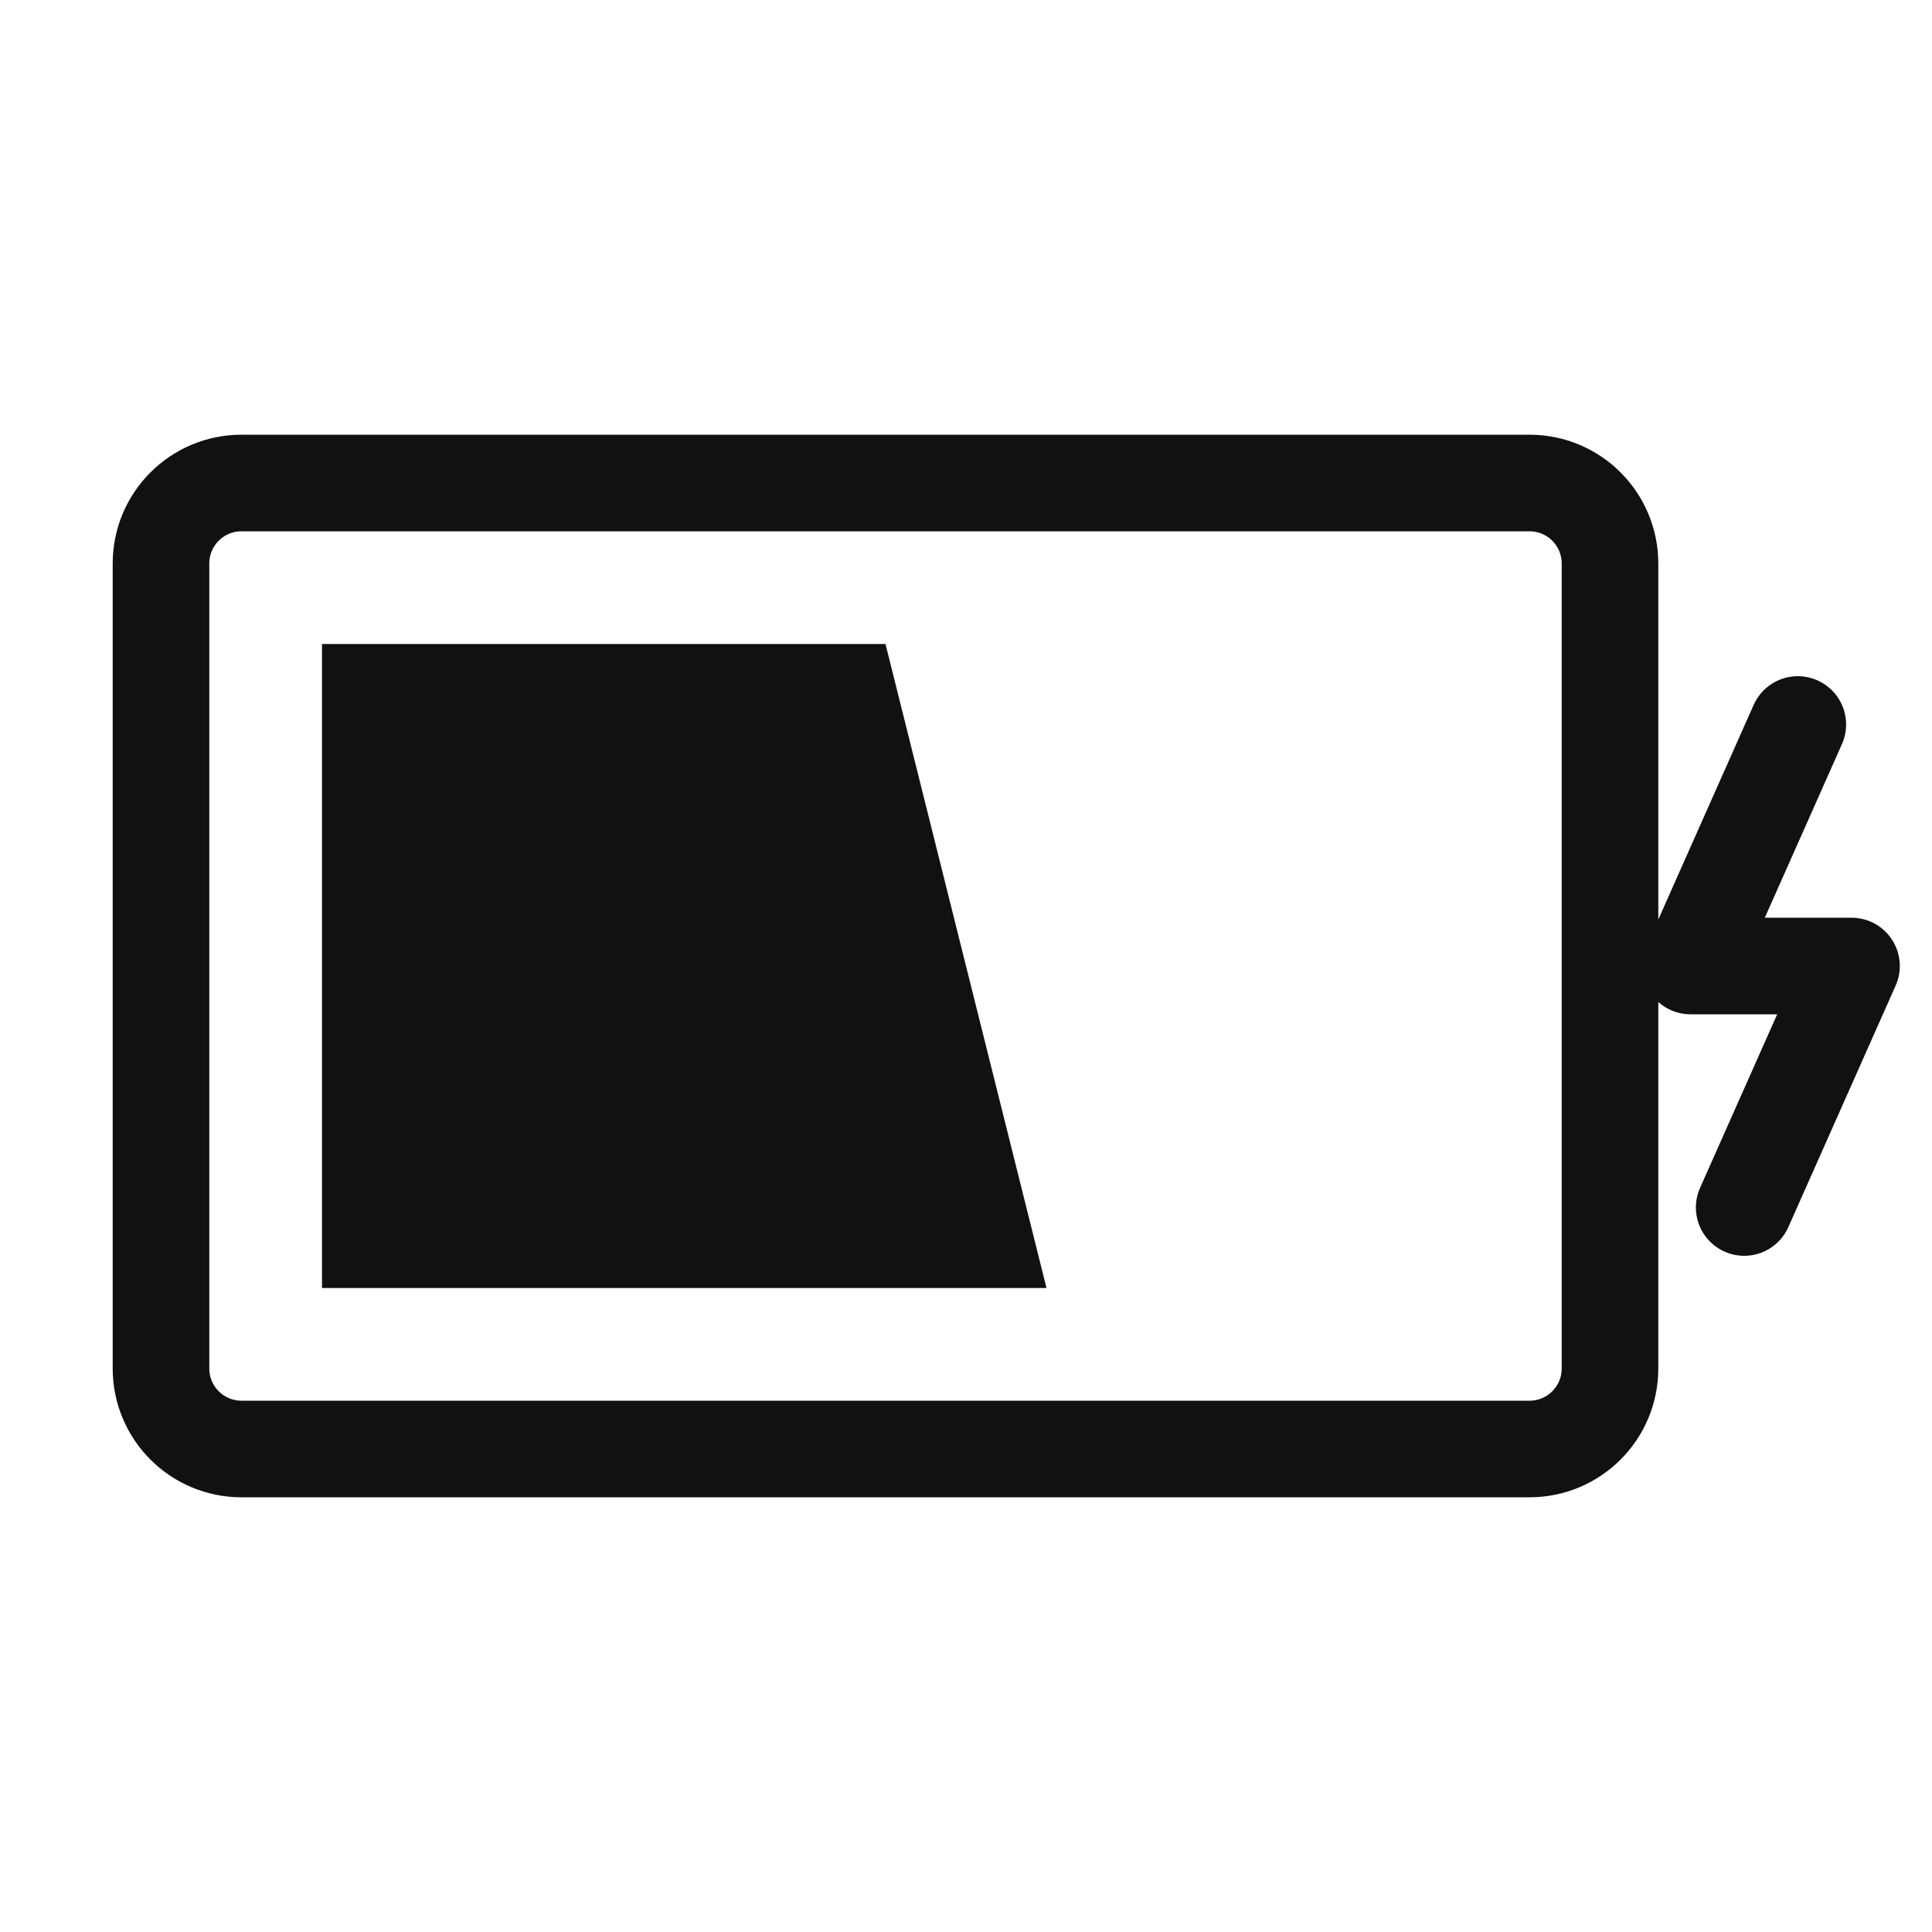
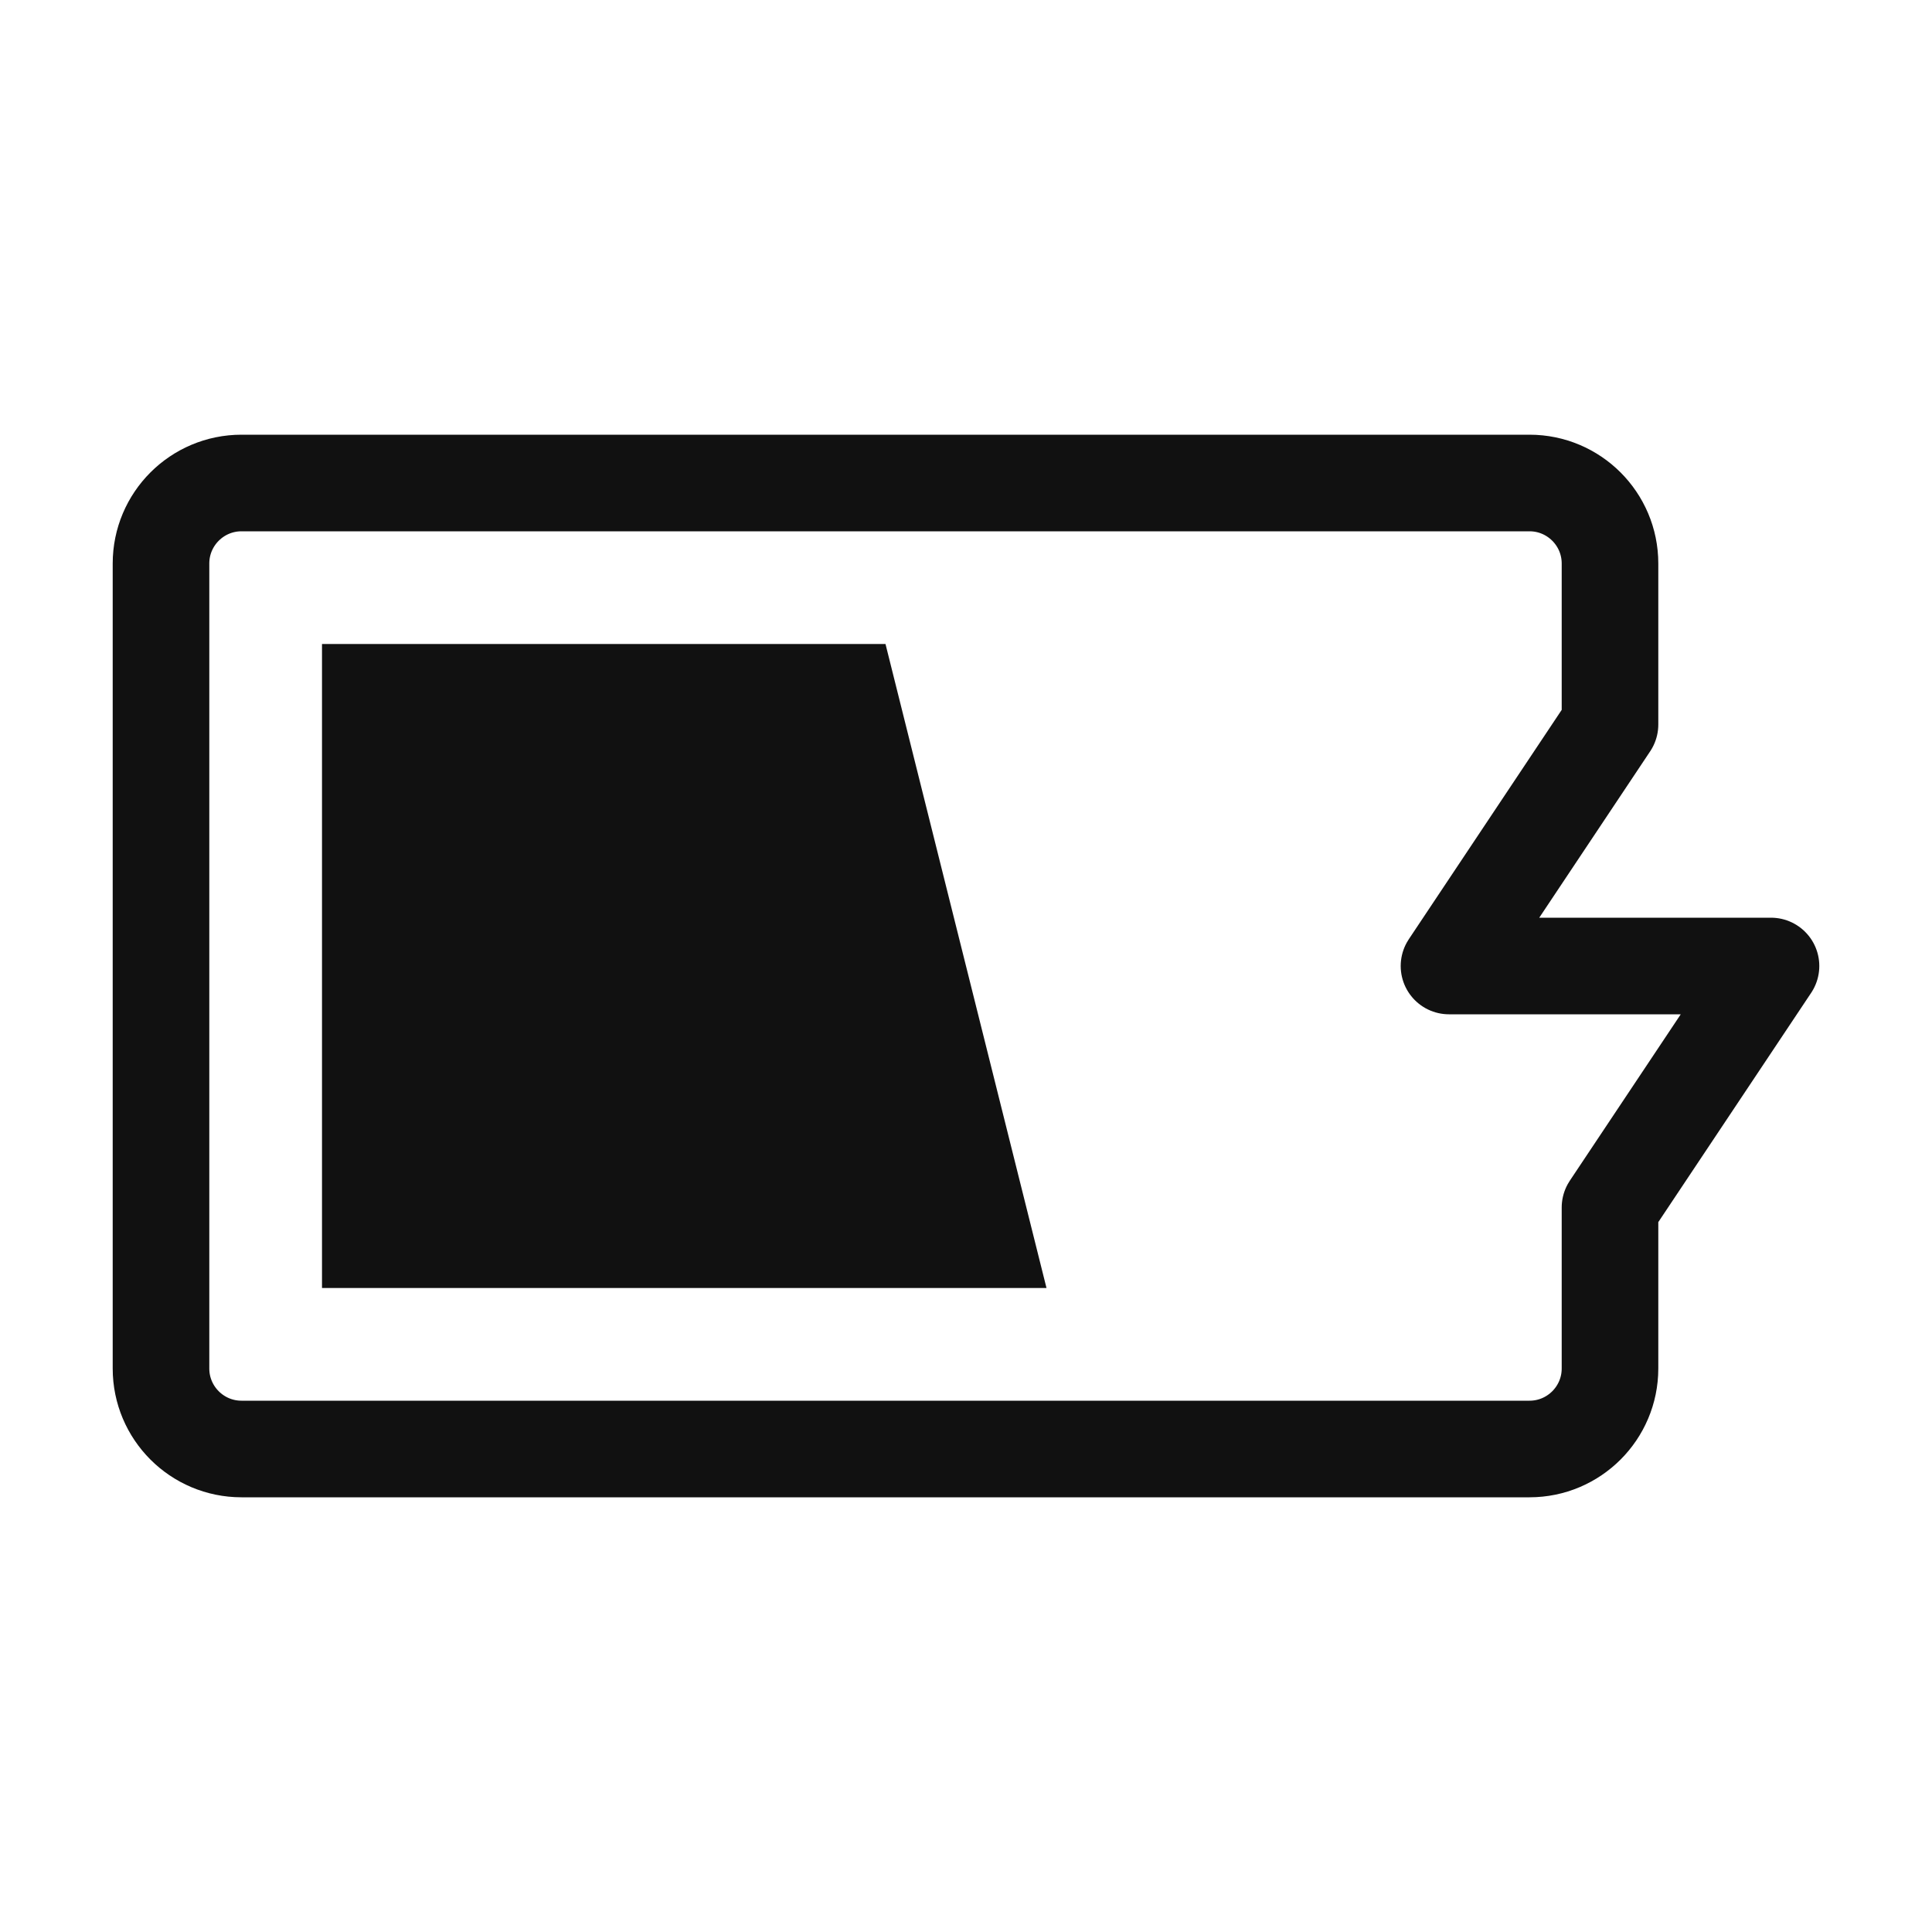
<svg xmlns="http://www.w3.org/2000/svg" width="24" height="24" viewBox="0 0 24 24" fill="none">
-   <rect x="2" y="6" width="18" height="12" rx="1" stroke="#111111" stroke-width="1.2" />
+   <path d="M19 6H3C2.448 6 2 6.448 2 7V17C2 17.552 2.448 18 3 18H19C19.552 18 20 17.552 20 17V15L22 12H18L20 9V7C20 6.448 19.552 6 19 6Z" stroke="#111111" stroke-width="1.2" stroke-linejoin="round" />
  <path d="M4 8H11L13 16H4V8Z" fill="#111111" />
-   <path d="M22.333 9L21 12H23L21.667 15" stroke="#111111" stroke-width="1.2" stroke-linecap="round" stroke-linejoin="round" />
</svg>
